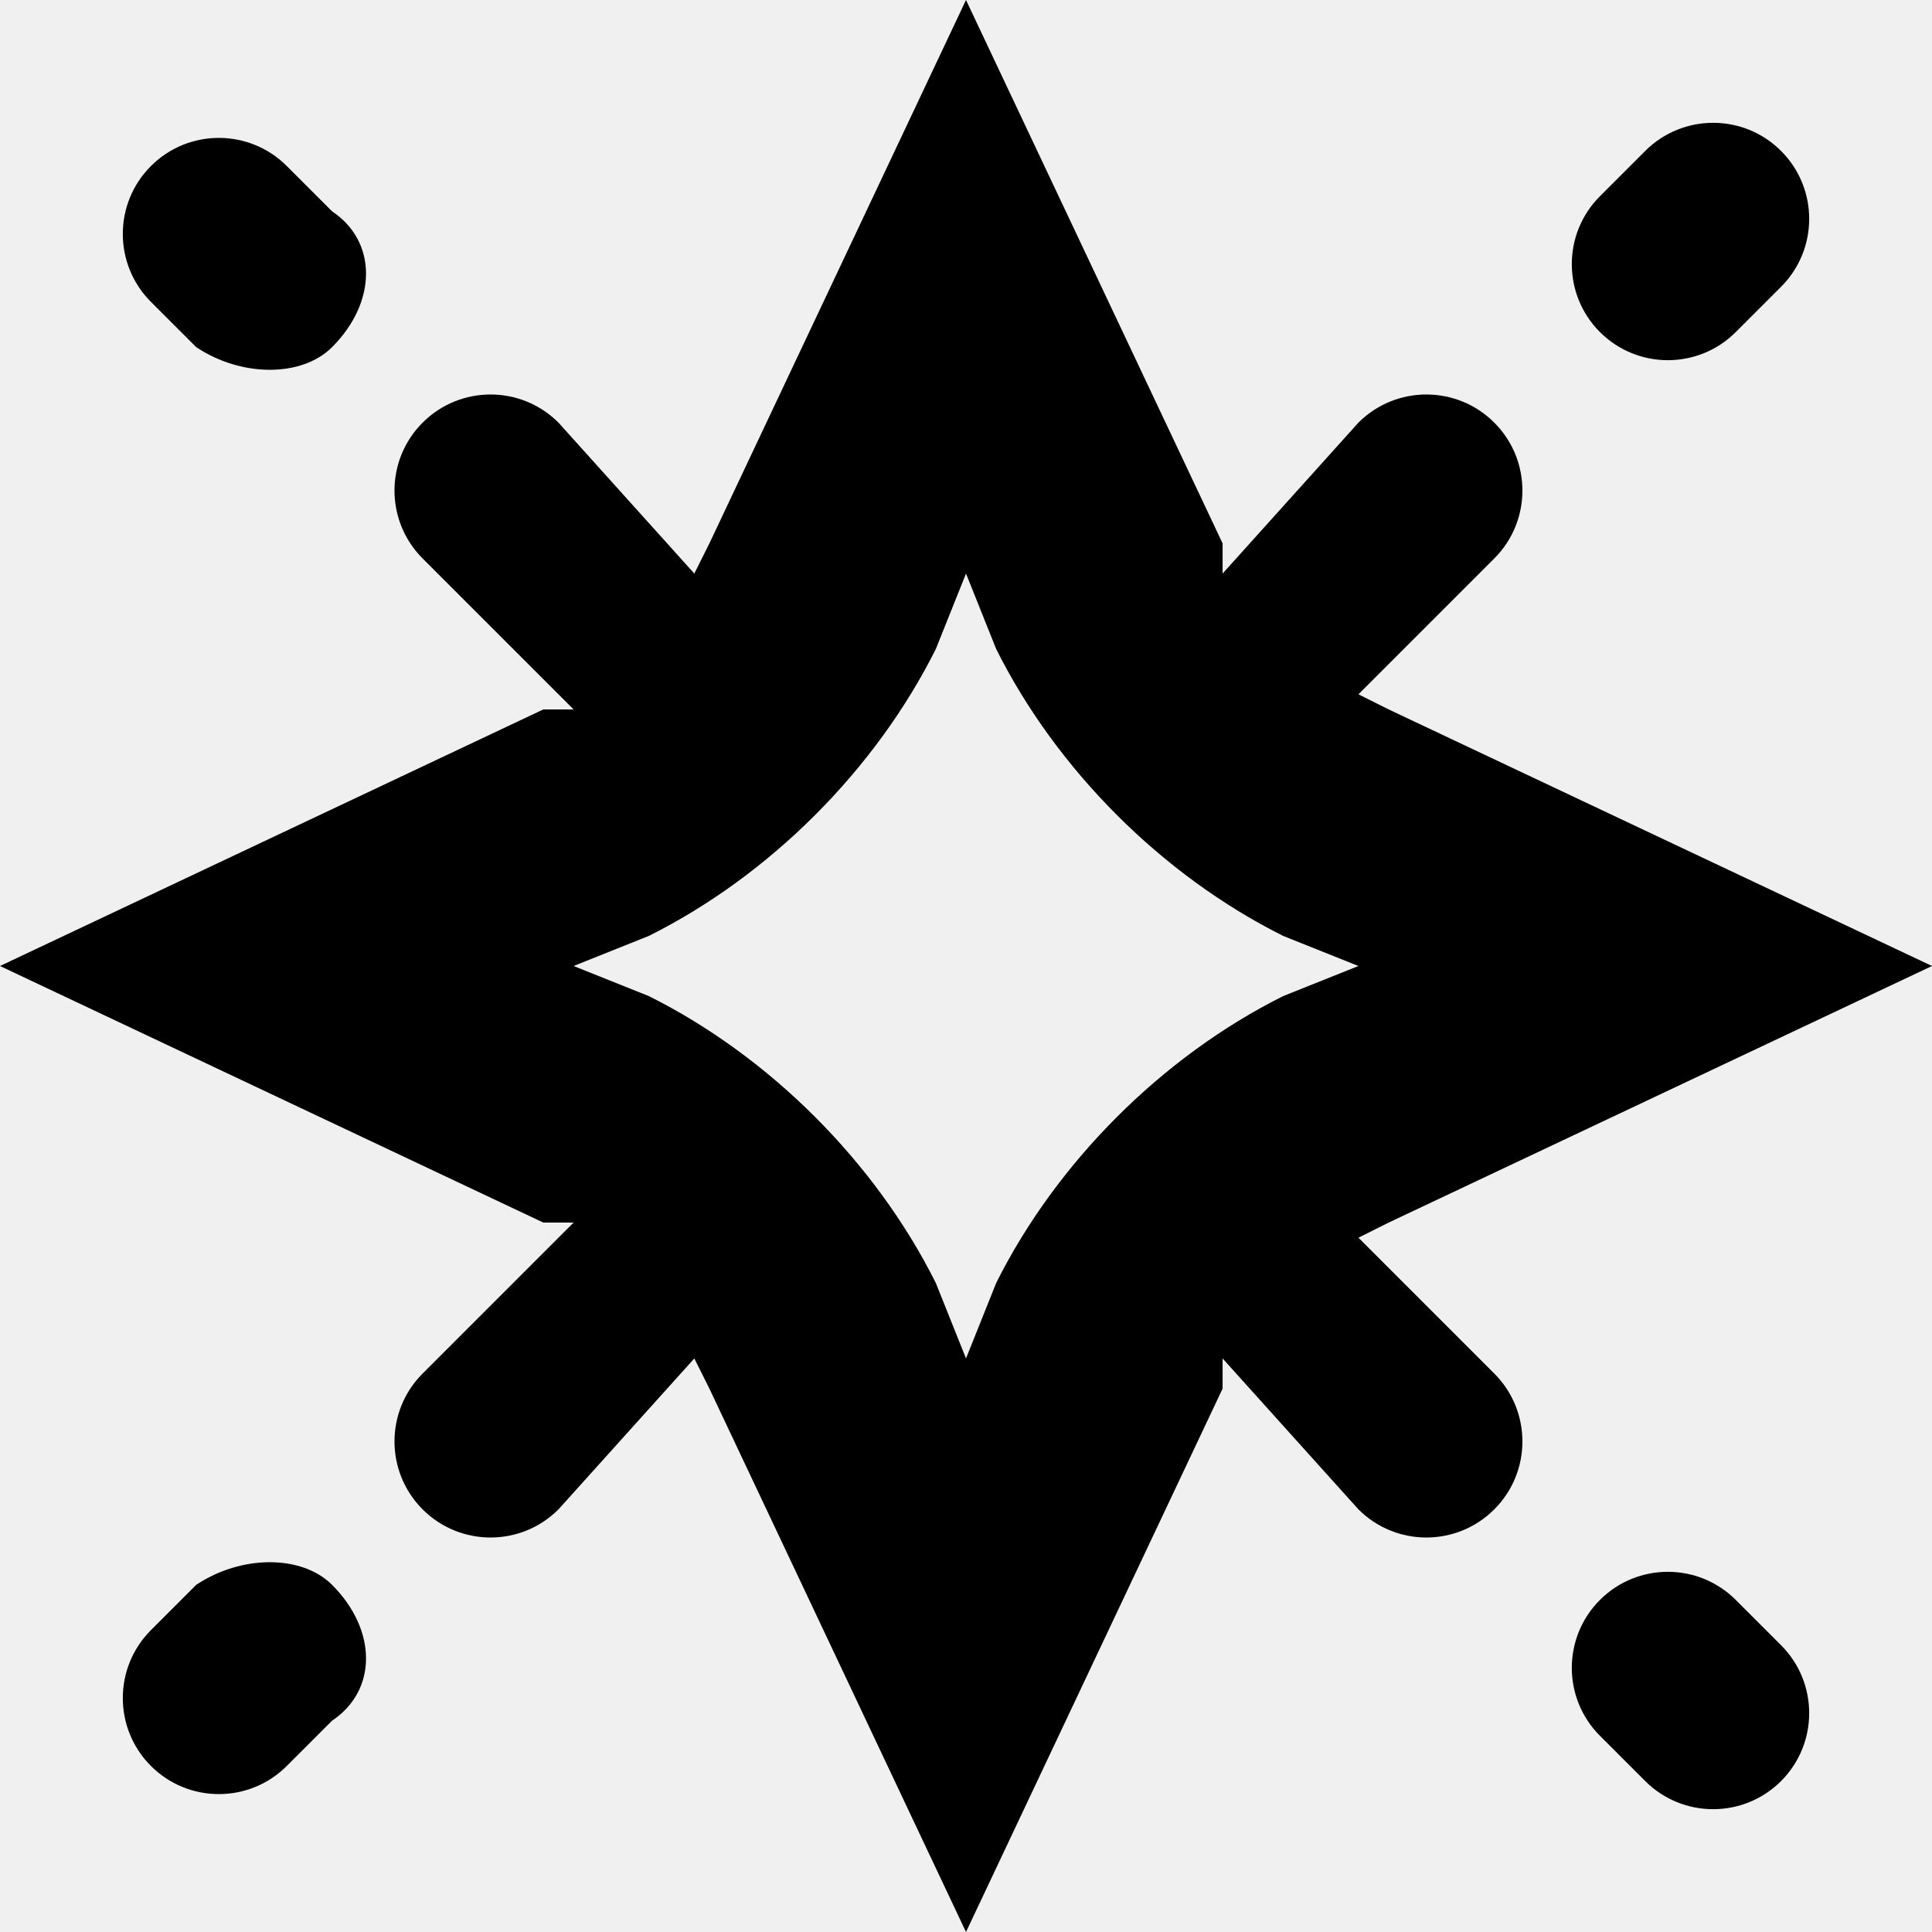
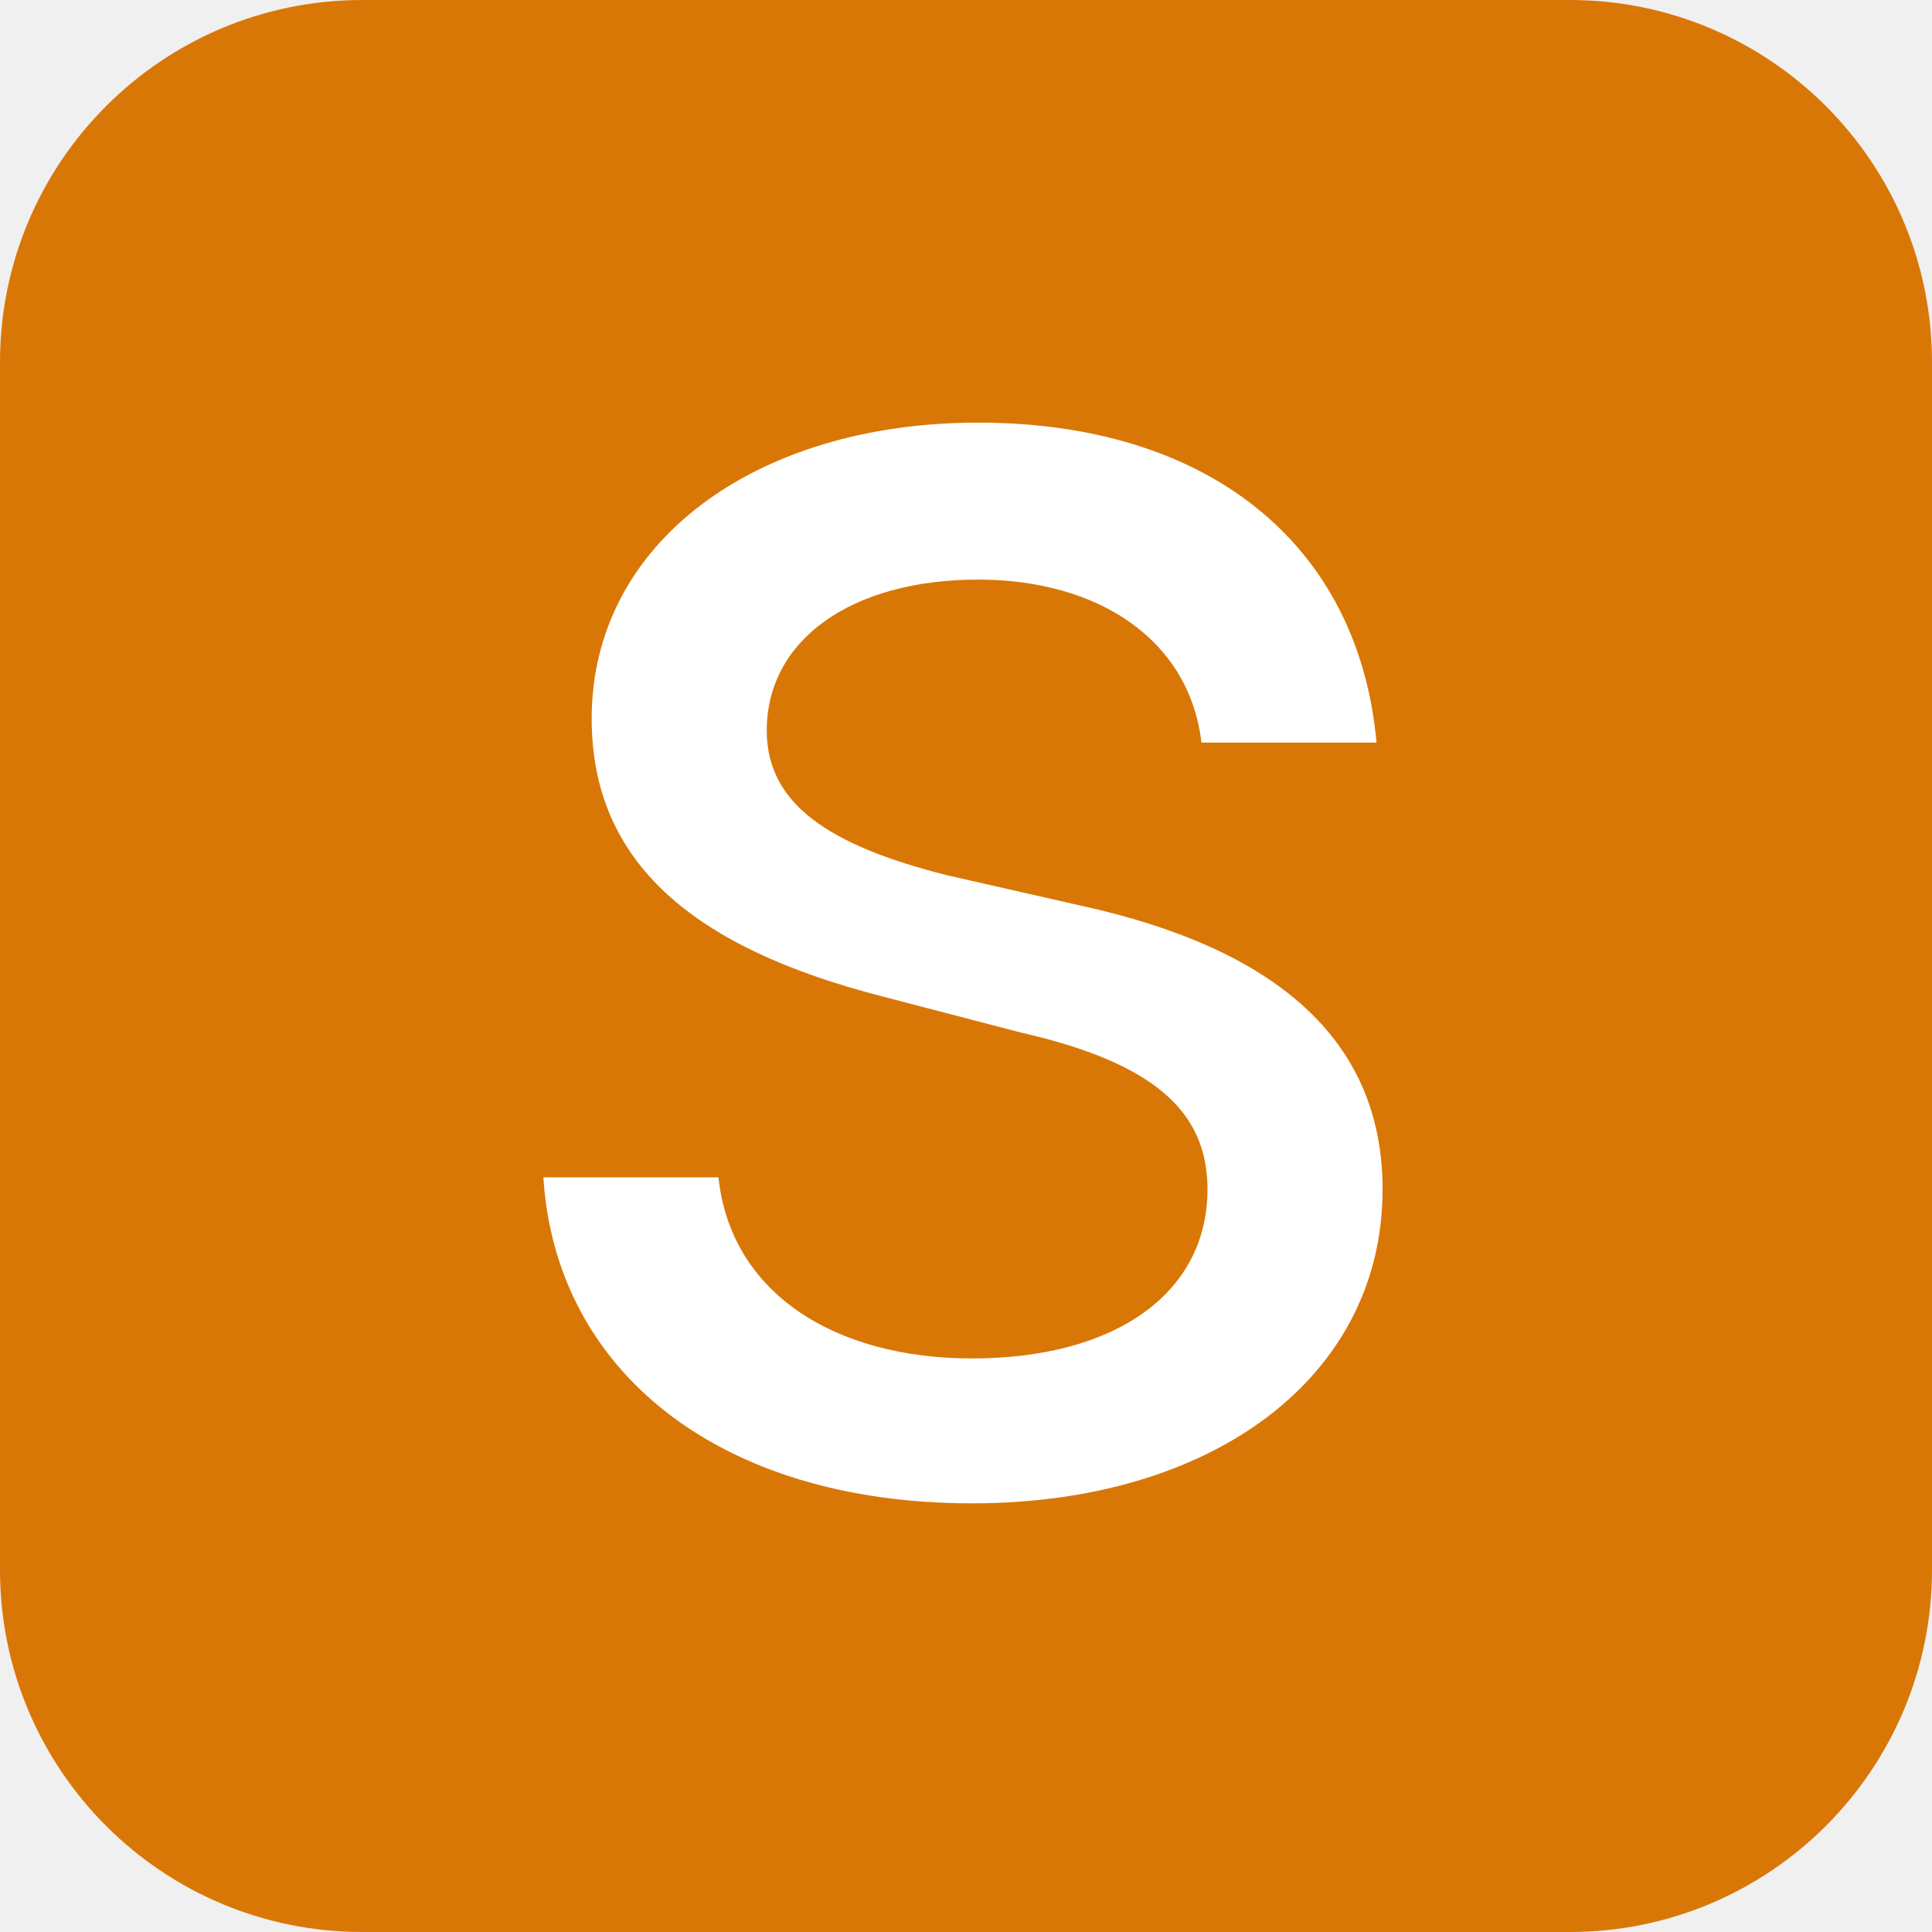
- <svg xmlns="http://www.w3.org/2000/svg" viewBox="0 0 128 128">
-   <path fill-rule="evenodd" d="M81 36 64 0 47 36l-1 2-9-10a6 6 0 0 0-9 9l10 10h-2L0 64l36 17h2L28 91a6 6 0 1 0 9 9l9-10 1 2 17 36 17-36v-2l9 10a6 6 0 1 0 9-9l-9-9 2-1 36-17-36-17-2-1 9-9a6 6 0 1 0-9-9l-9 10v-2Zm-17 2-2 5c-4 8-11 15-19 19l-5 2 5 2c8 4 15 11 19 19l2 5 2-5c4-8 11-15 19-19l5-2-5-2c-8-4-15-11-19-19l-2-5Z" clip-rule="evenodd" />
-   <path d="M118 19a6 6 0 0 0-9-9l-3 3a6 6 0 1 0 9 9l3-3Zm-96 4c-2 2-6 2-9 0l-3-3a6 6 0 1 1 9-9l3 3c3 2 3 6 0 9Zm0 82c-2-2-6-2-9 0l-3 3a6 6 0 1 0 9 9l3-3c3-2 3-6 0-9Zm96 4a6 6 0 0 1-9 9l-3-3a6 6 0 1 1 9-9l3 3Z" />
-   <style>path{fill:#000}@media (prefers-color-scheme:dark){path{fill:#fff}}</style>
+ <svg xmlns="http://www.w3.org/2000/svg" viewBox="0 0 32 32">
+   <rect width="32" height="32" rx="6" fill="#d97706" />
+   <path d="M16.2 7c-3.7 0-6.4 2-6.4 4.9 0 2.4 1.7 3.8 4.8 4.6l2.3.6c2.2.5 3.1 1.3 3.1 2.6 0 1.7-1.5 2.8-3.9 2.8-2.3 0-4-1.1-4.2-3H9c.2 3.2 2.9 5.4 7.1 5.4 4 0 6.8-2.1 6.8-5.2 0-2.5-1.8-4-5-4.7l-2.2-.5c-2-.5-3-1.2-3-2.4 0-1.5 1.4-2.5 3.5-2.5 2 0 3.5 1 3.7 2.7h2.9C22.5 9 20 7 16.2 7z" fill="#fff" />
</svg>
